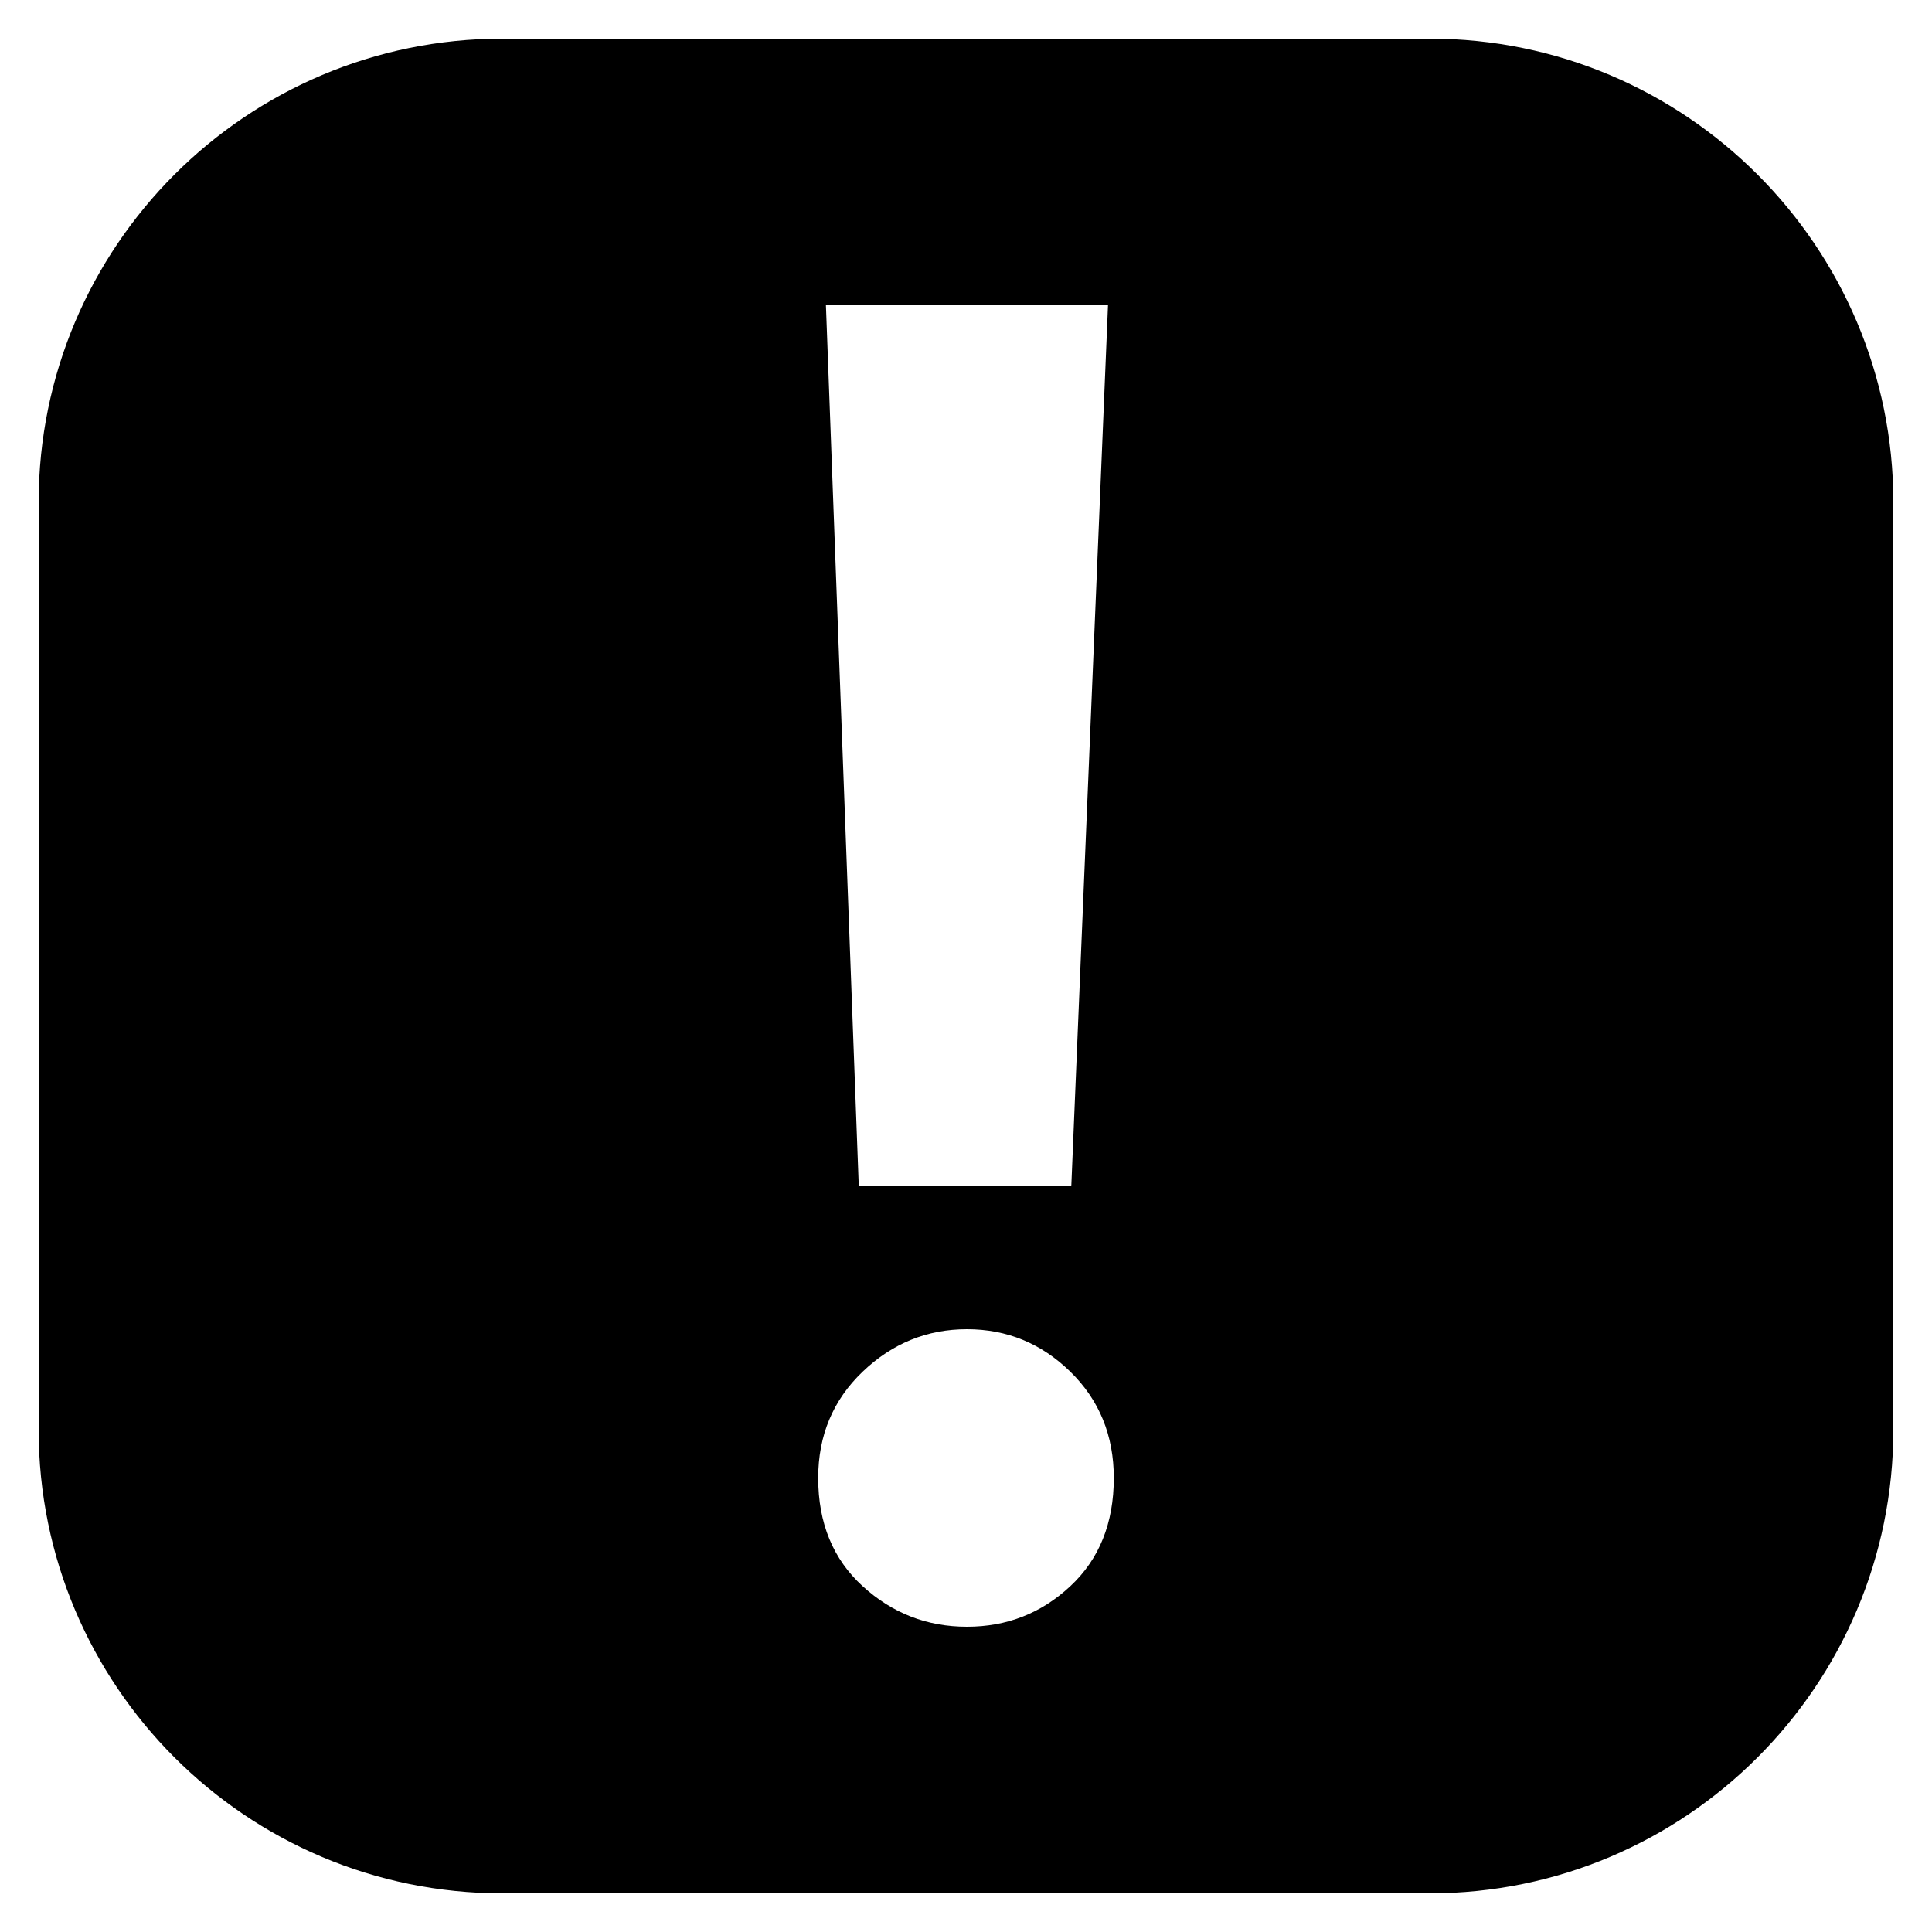
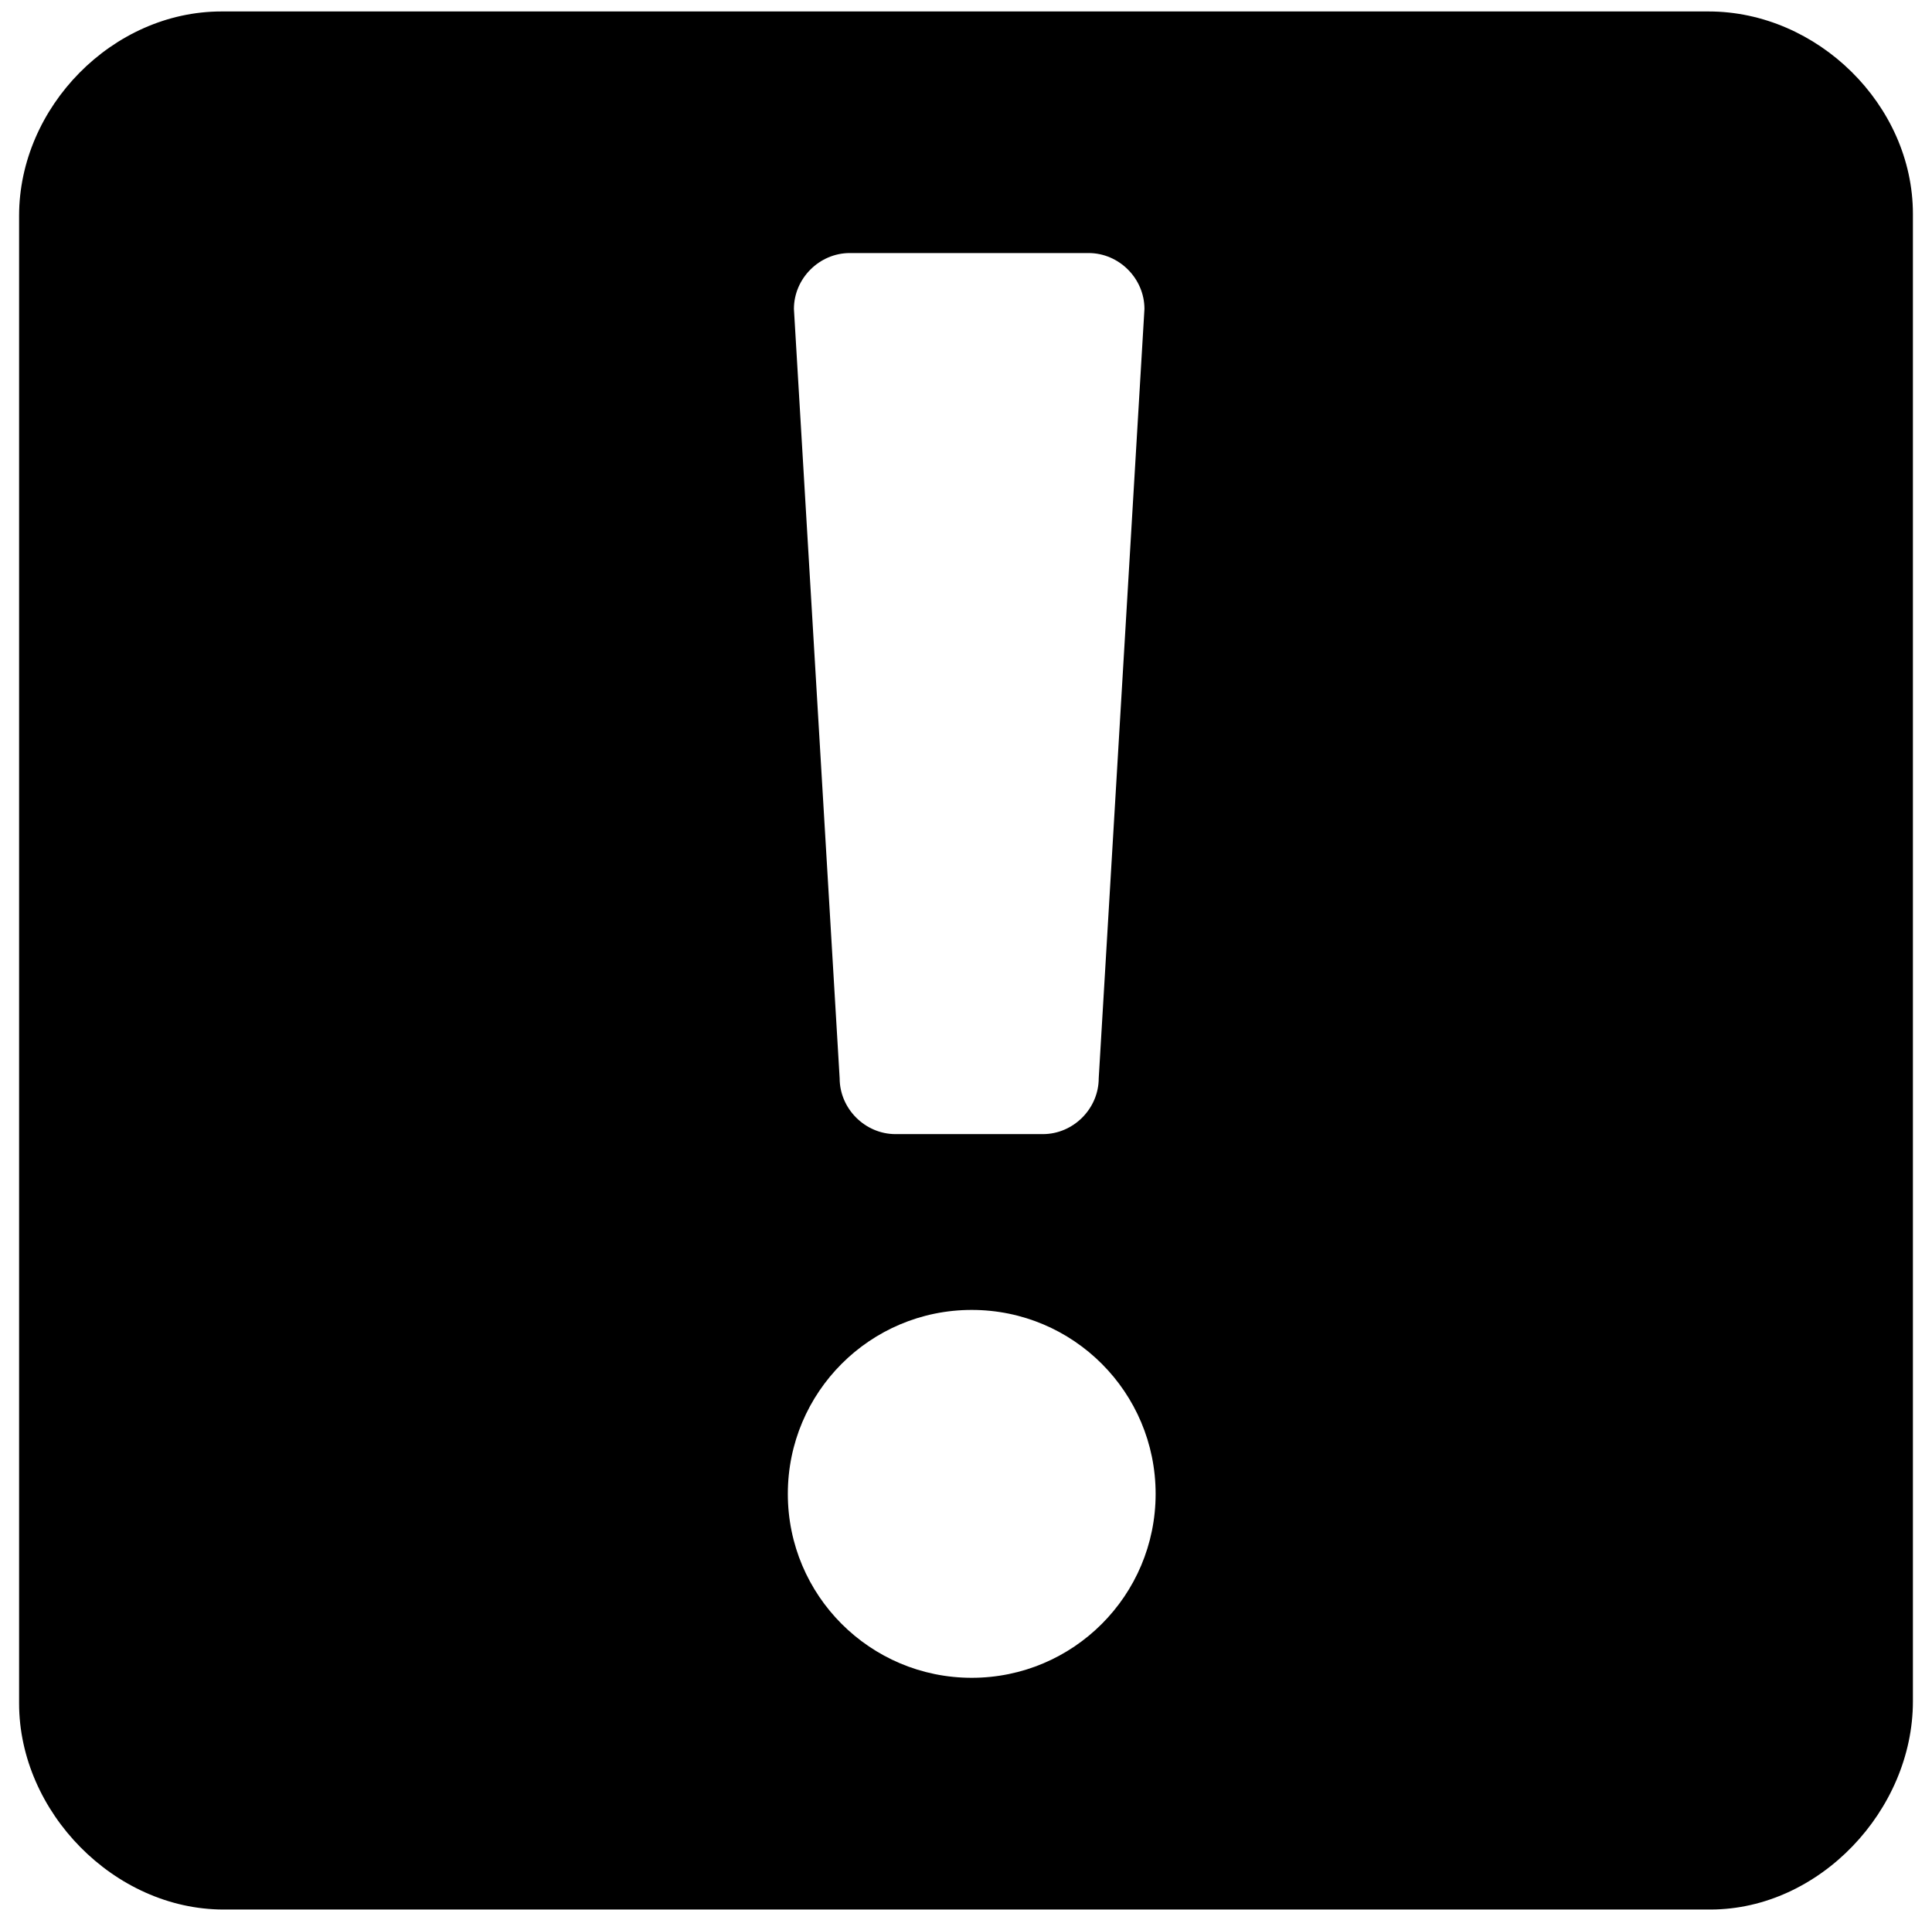
- <svg xmlns="http://www.w3.org/2000/svg" width="100%" height="100%" viewBox="0 0 1000 1000" version="1.1" xml:space="preserve" style="fill-rule:evenodd;clip-rule:evenodd;stroke-linejoin:round;stroke-miterlimit:2;">
-   <g>
-     <path d="M980,260L980,740C980,872.46 872.46,980 740,980L260,980C127.54,980 20,872.46 20,740L20,260C20,127.54 127.54,20 260,20L740,20C872.46,20 980,127.54 980,260ZM444.5,614L554.5,614L573.5,158L427.5,158L444.5,614ZM500.5,842C521.167,842 539,835 554,821C569,807 576.5,788.333 576.5,765C576.5,743 569,724.667 554,710C539,695.333 521.167,688 500.5,688C479.833,688 461.833,695.333 446.5,710C431.167,724.667 423.5,743 423.5,765C423.5,788.333 431.167,807 446.5,821C461.833,835 479.833,842 500.5,842Z" />
-   </g>
+ <svg xmlns="http://www.w3.org/2000/svg" version="1.1" viewBox="-10 0 1012 1000">
+   <path fill="currentColor" d="M499 878.659c53.22 0 96.328 -43.108 96.328 -96.328s-43.108 -96.328 -96.328 -96.328s-96.327 43.108 -96.327 96.328s43.107 96.328 96.327 96.328zM565.525 564.662l23.948 -402.874c0 -15.966 -13.305 -29.27 -29.27 -29.27h-125.066 c-15.966 0 -29.271 13.305 -29.271 29.27l23.949 402.874c0 15.966 13.305 29.27 29.27 29.27h77.169c15.966 0 29.271 -13.305 29.271 -29.27zM0 892v-779c0 -57 49 -107 106 -107h779c57 0 107 49 107 106v779c0 57 -49 109 -106 109h-779 c-57 0 -107 -51 -107 -108z" />
</svg>
